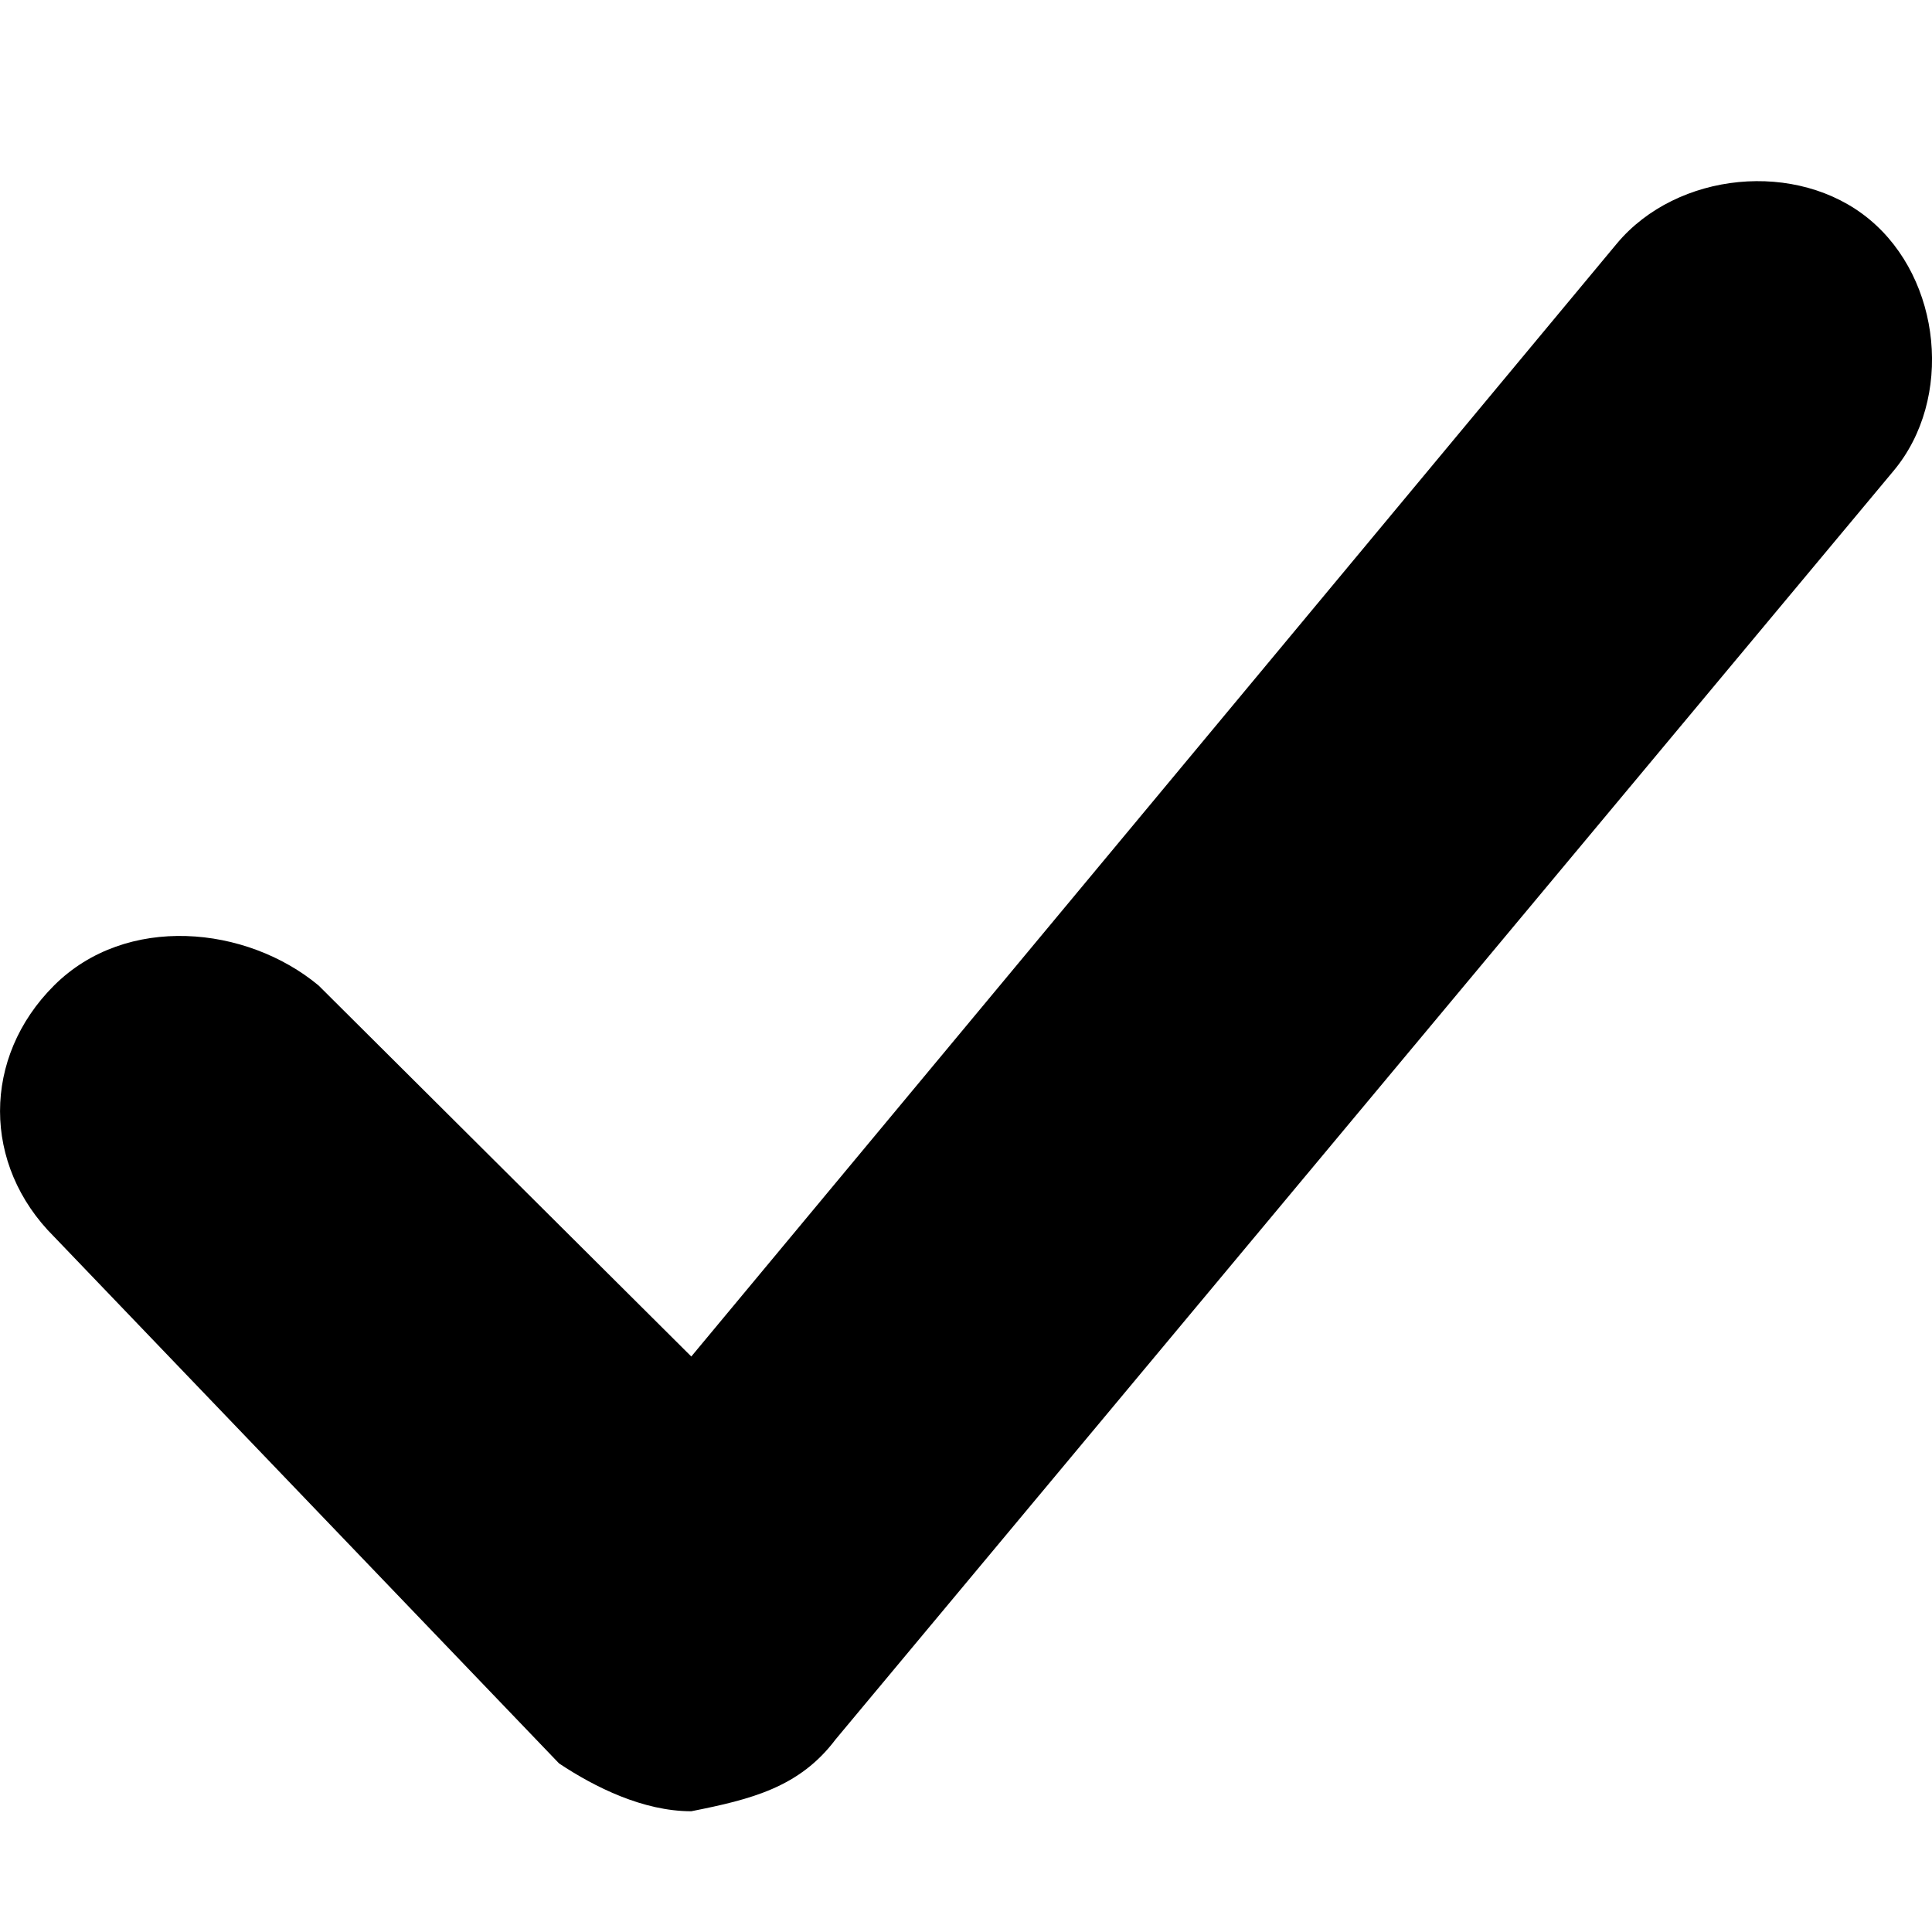
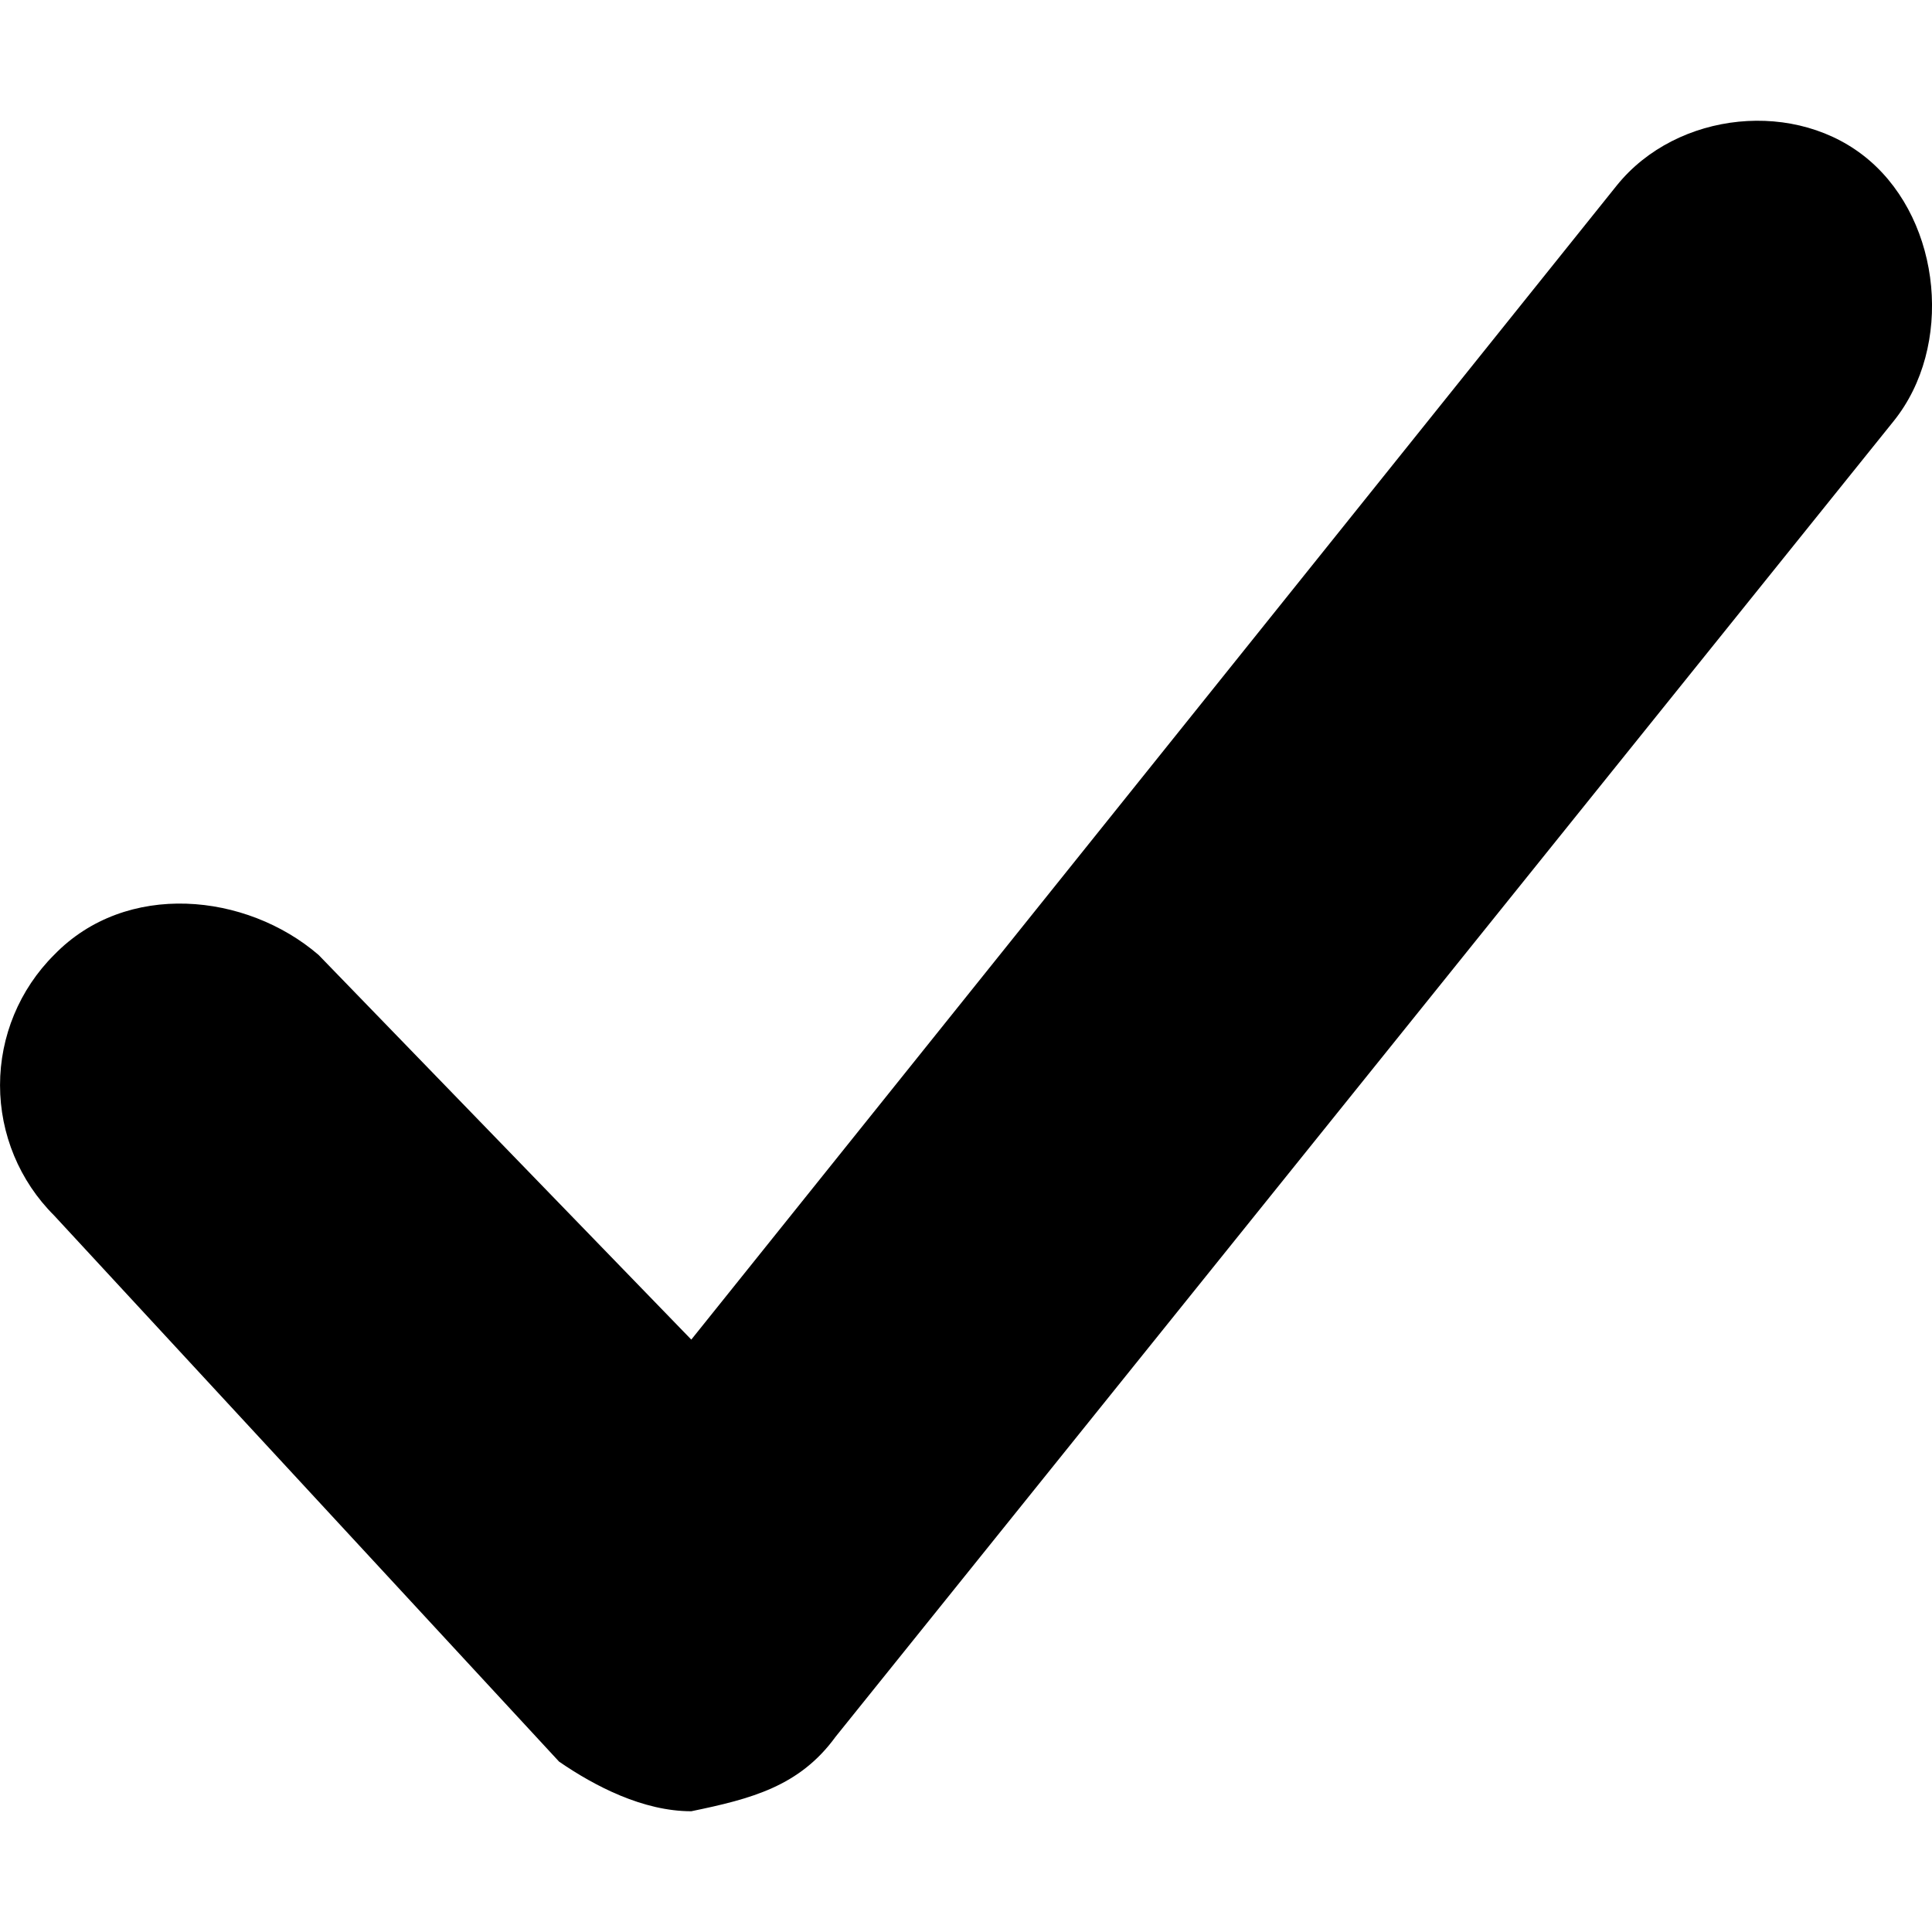
<svg xmlns="http://www.w3.org/2000/svg" viewBox="0 0 16 16">
-   <path d="M4.63 14.604L.448 10.242c-.597-.594-.597-1.486 0-2.081s1.593-.496 2.19 0l3.087 3.073 7.666-9.218c.498-.595 1.494-.694 2.091-.199.598.496.697 1.487.2 2.082L6.92 14.405c-.299.397-.697.496-1.195.595-.398 0-.797-.198-1.095-.396z" />
+   <path d="M4.63 14.589L.448 10.066a1.524 1.524 0 0 1 0-2.158c.597-.617 1.593-.514 2.19 0l3.087 3.186 7.666-9.56c.498-.616 1.494-.719 2.091-.205.598.514.697 1.542.2 2.159L6.92 14.383c-.299.411-.697.514-1.195.617-.398 0-.797-.206-1.095-.411z" />
</svg>
